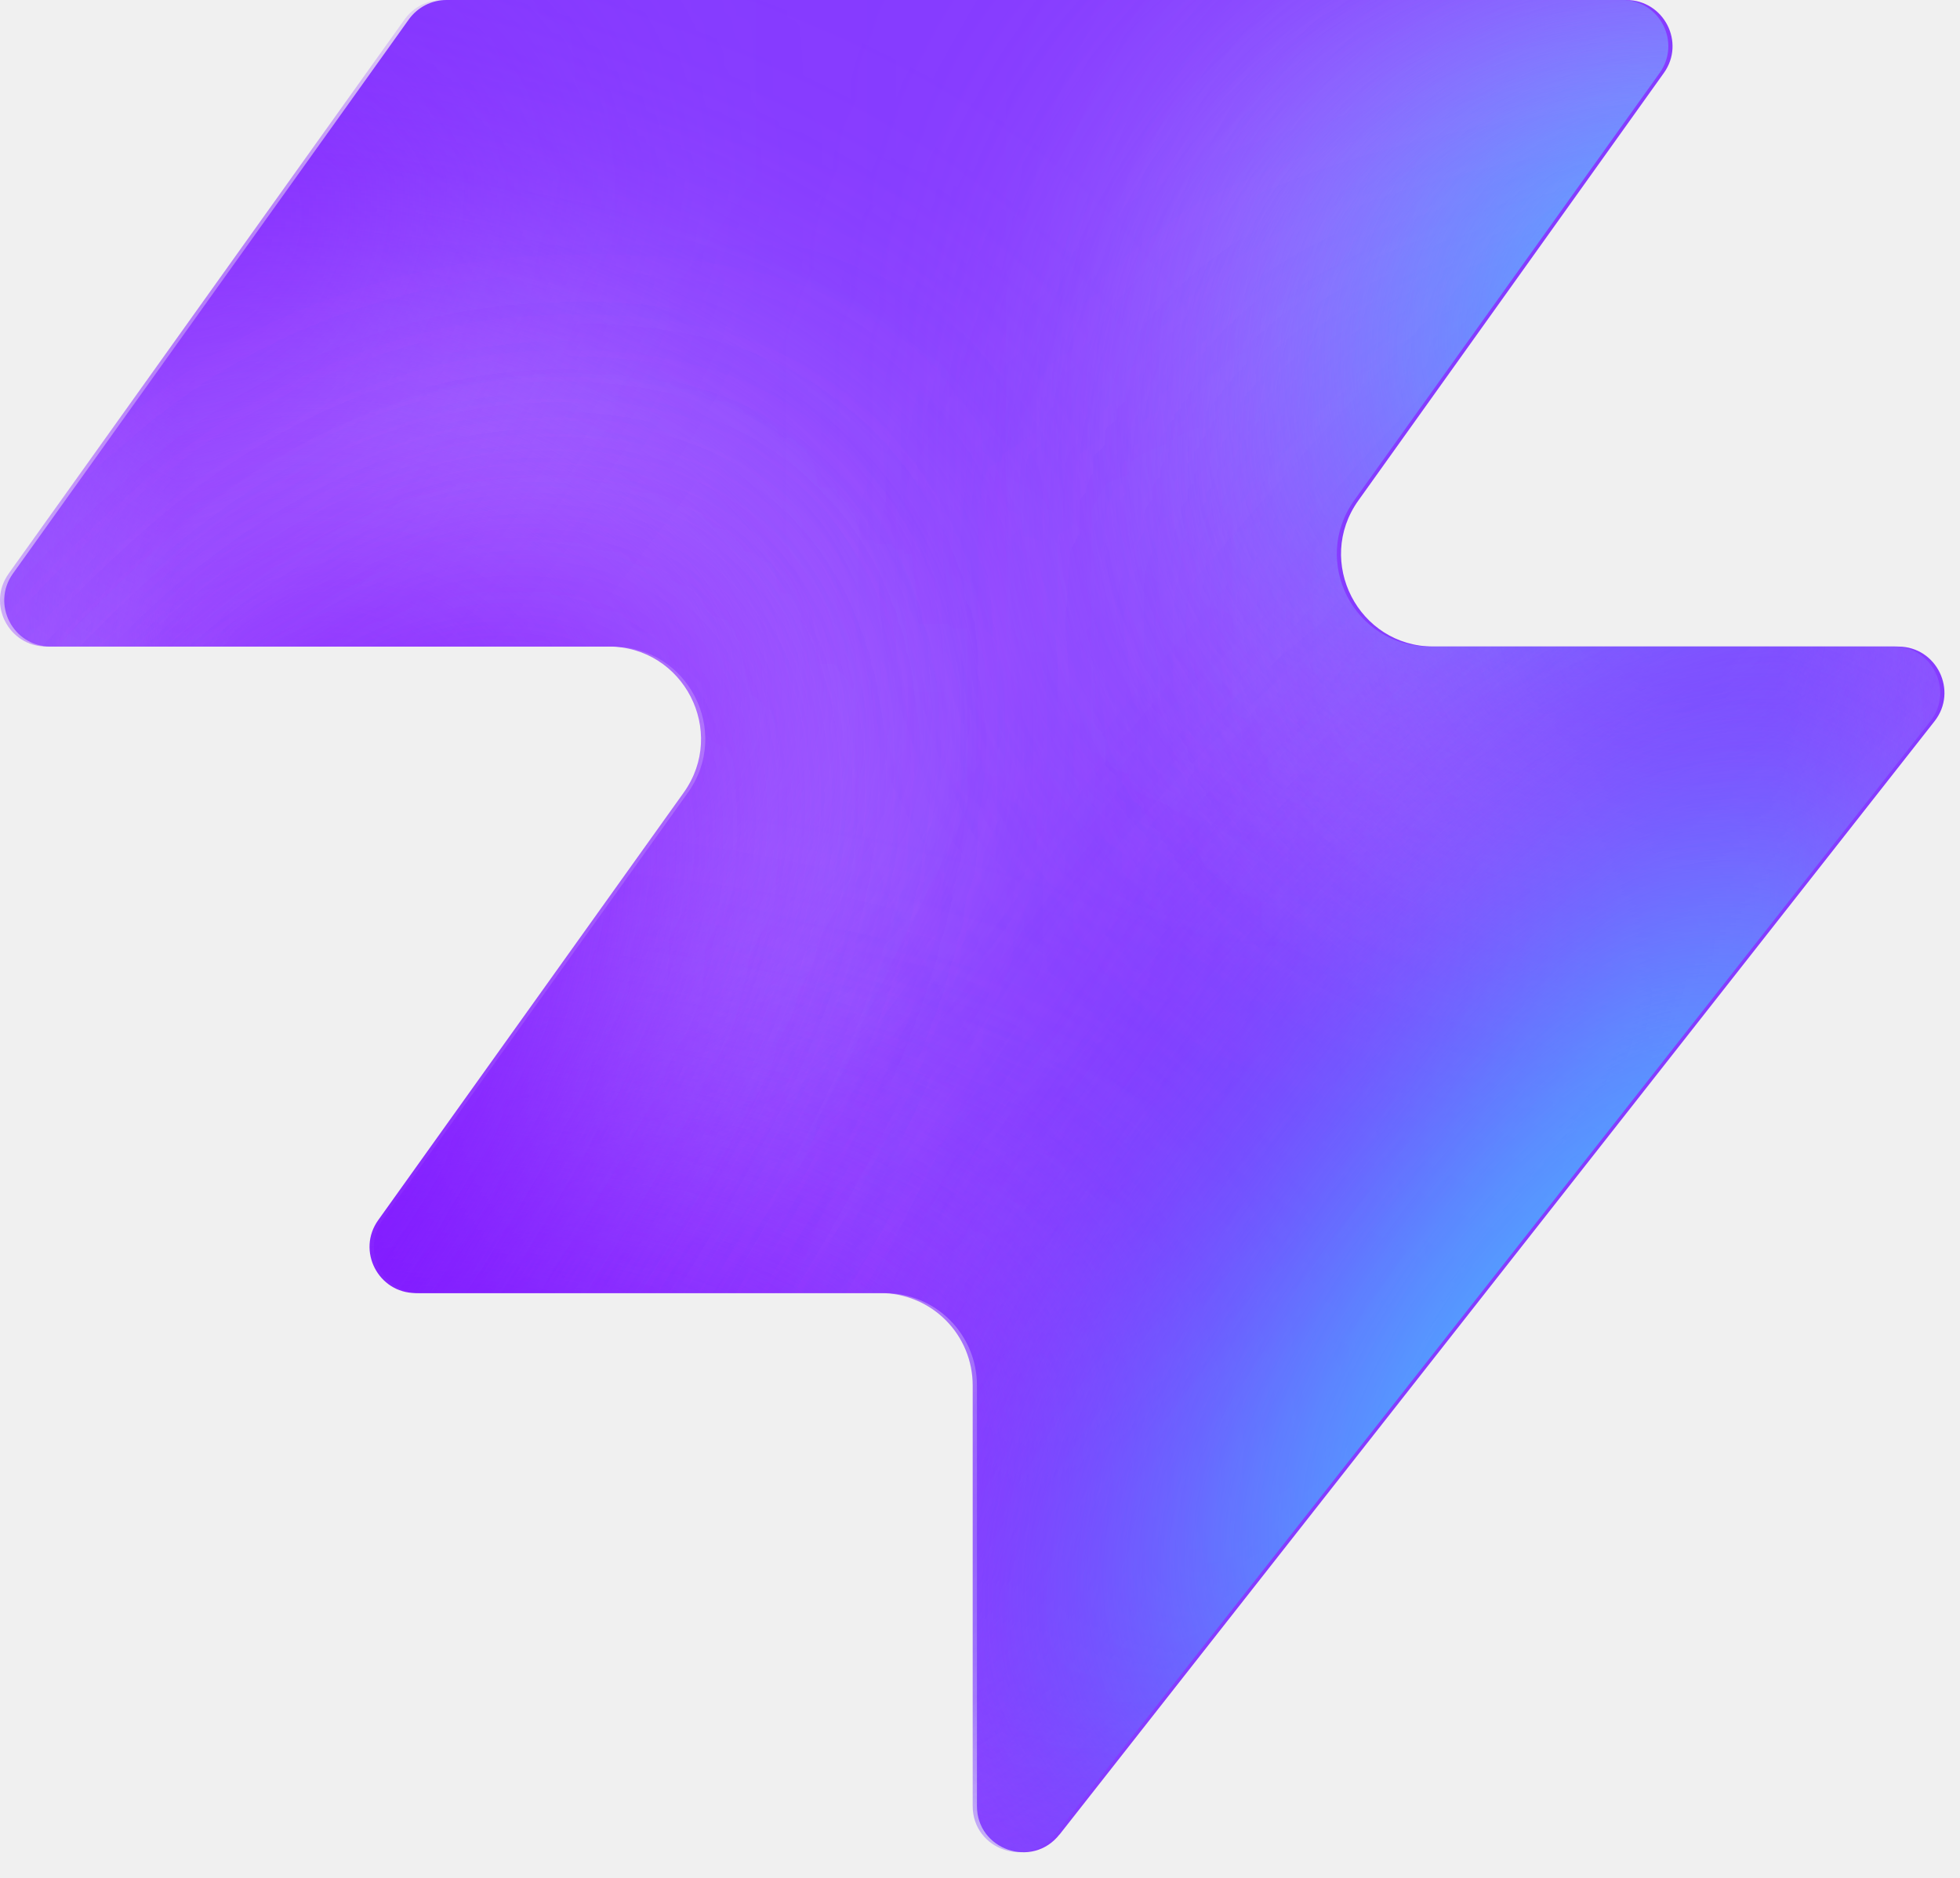
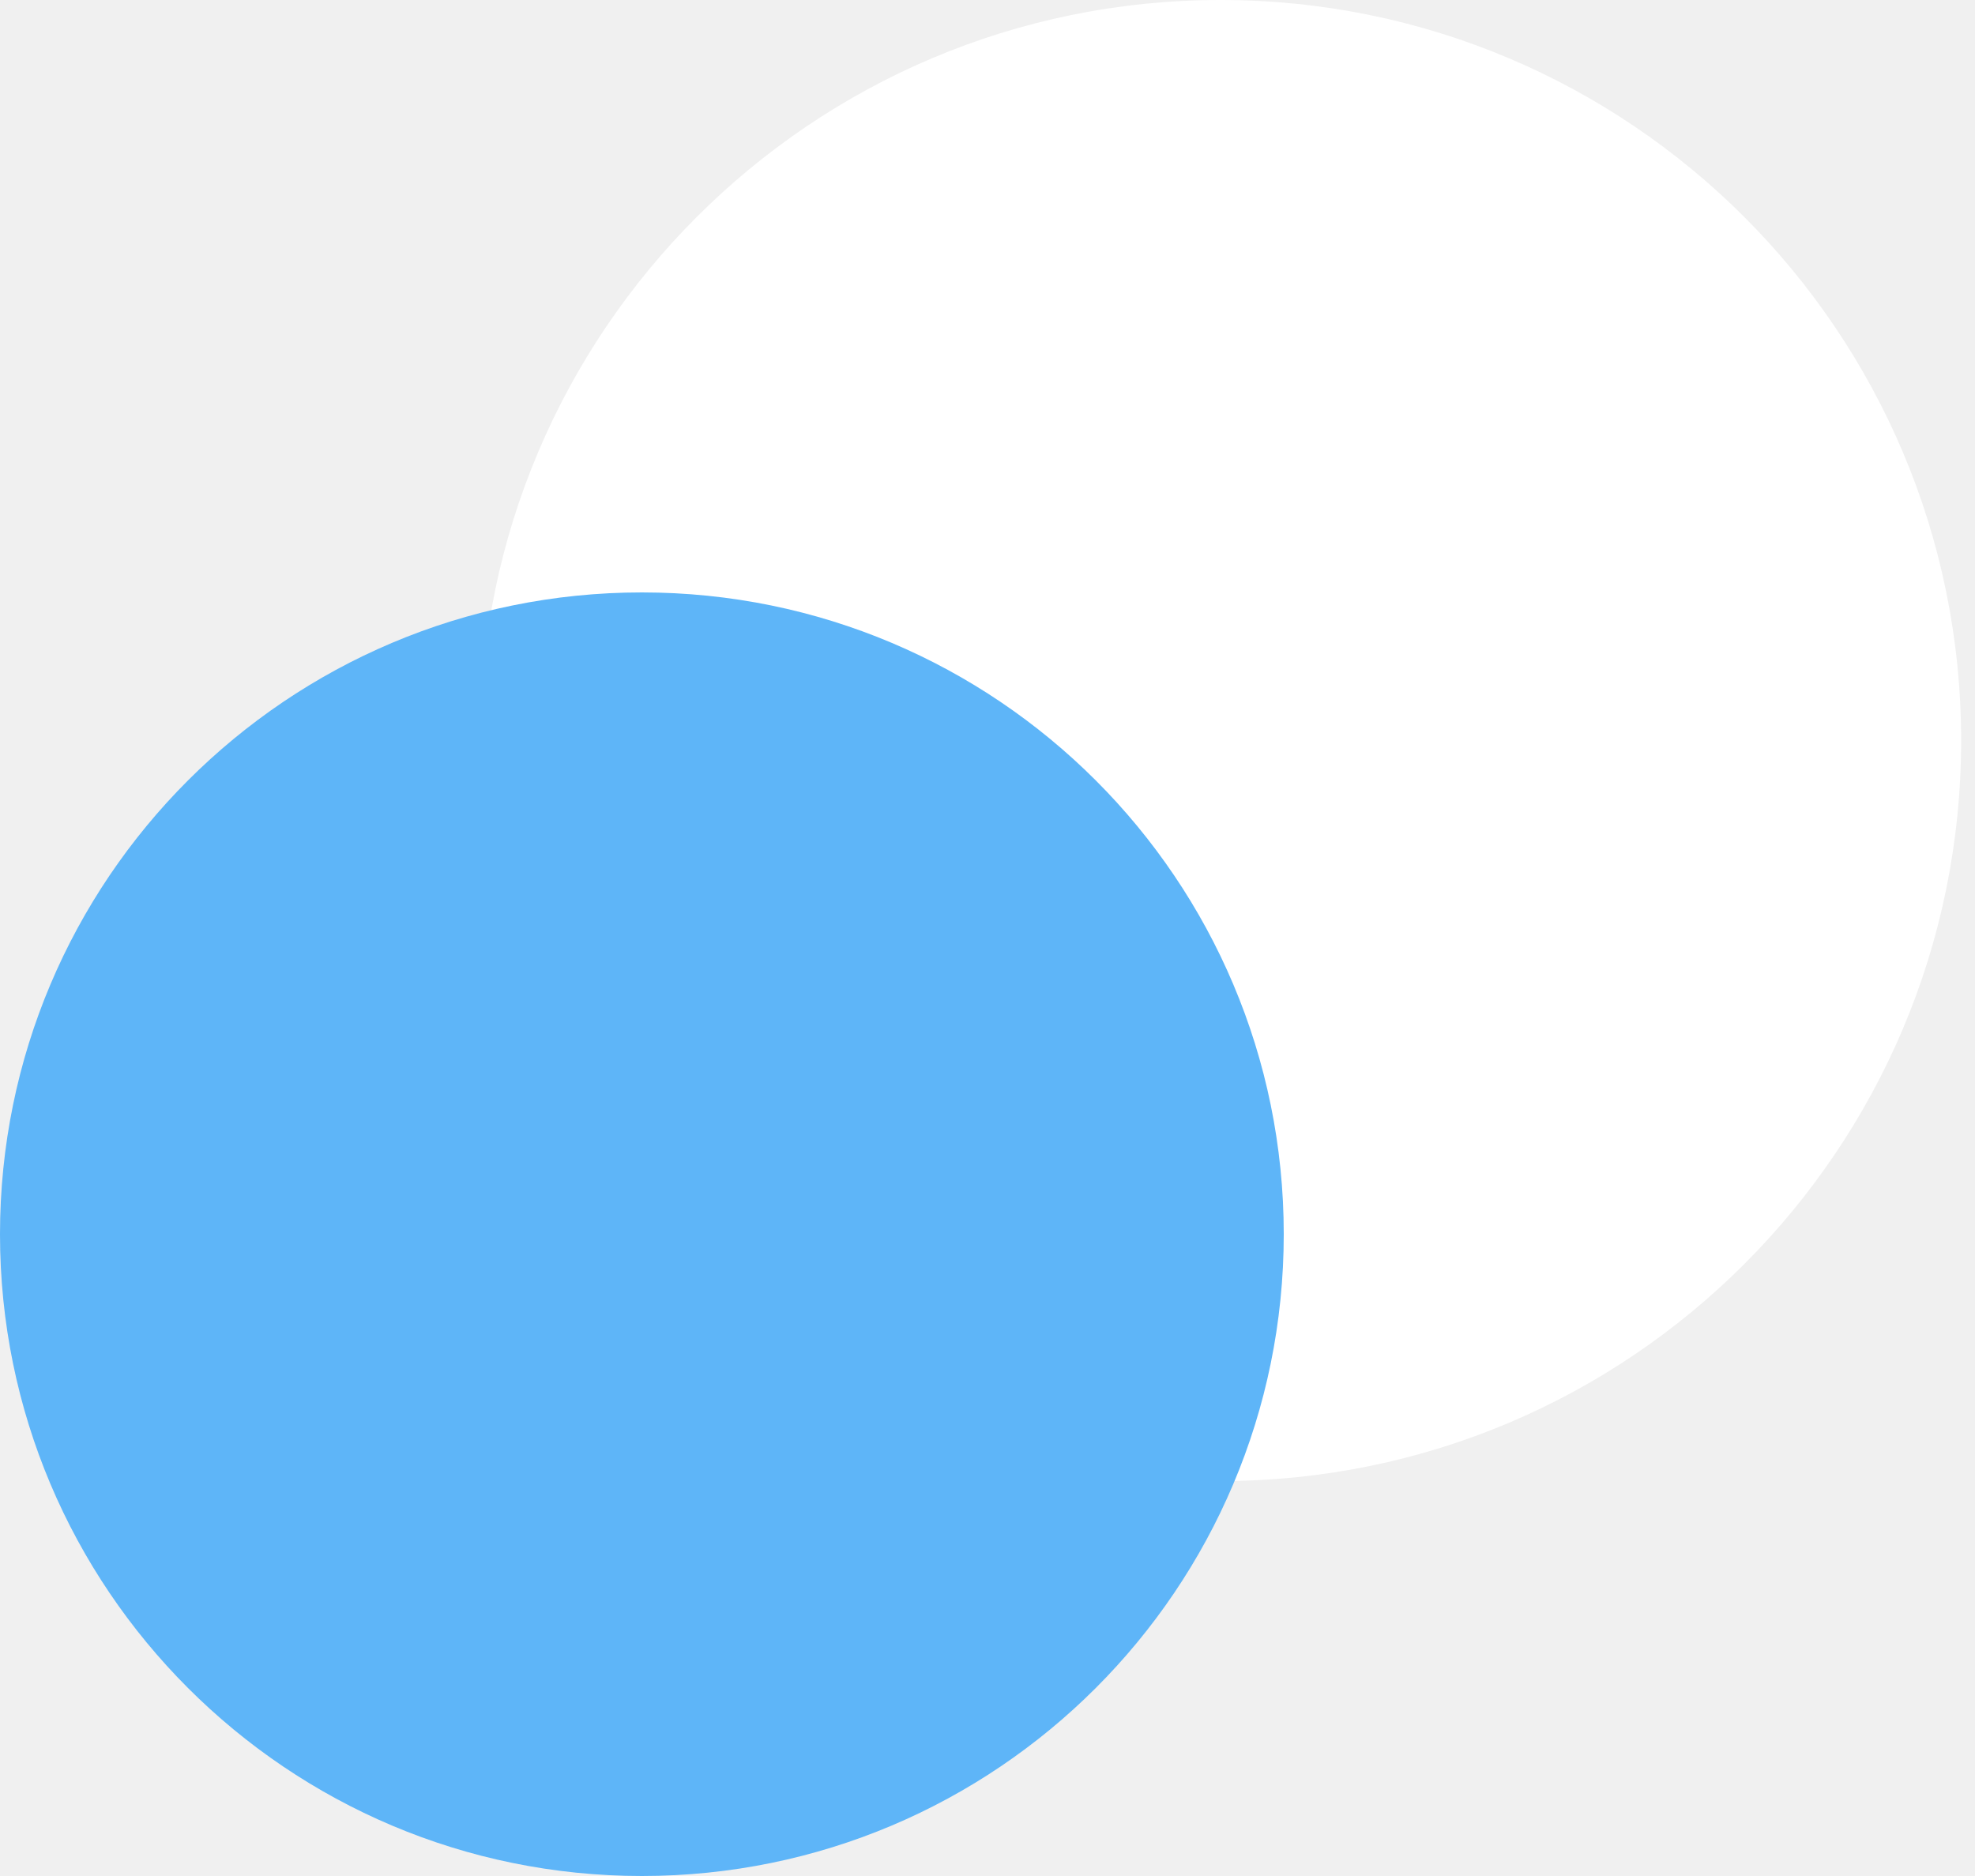
- <svg xmlns="http://www.w3.org/2000/svg" width="48" height="46" fill="none" viewBox="0 0 48 46">
-   <path fill="#863bff" d="M25.946 44.938c-.664.845-2.021.375-2.021-.698V33.937a2.26 2.26 0 0 0-2.262-2.262H10.287c-.92 0-1.456-1.04-.92-1.788l7.48-10.471c1.07-1.497 0-3.578-1.842-3.578H1.237c-.92 0-1.456-1.04-.92-1.788L10.013.474c.214-.297.556-.474.92-.474h28.894c.92 0 1.456 1.04.92 1.788l-7.48 10.471c-1.07 1.498 0 3.579 1.842 3.579h11.377c.943 0 1.473 1.088.89 1.83L25.947 44.94z" style="fill:#863bff;fill:color(display-p3 .525 .23 1);fill-opacity:1" />
-   <mask id="a" width="48" height="46" x="0" y="0" maskUnits="userSpaceOnUse" style="mask-type:alpha">
-     <path fill="#000" d="M25.842 44.938c-.664.844-2.021.375-2.021-.698V33.937a2.26 2.26 0 0 0-2.262-2.262H10.183c-.92 0-1.456-1.04-.92-1.788l7.48-10.471c1.07-1.498 0-3.579-1.842-3.579H1.133c-.92 0-1.456-1.04-.92-1.787L9.91.473c.214-.297.556-.474.92-.474h28.894c.92 0 1.456 1.04.92 1.788l-7.48 10.471c-1.07 1.498 0 3.578 1.842 3.578h11.377c.943 0 1.473 1.088.89 1.832L25.843 44.94z" style="fill:#000;fill-opacity:1" />
-   </mask>
-   <g mask="url(#a)">
-     <g filter="url(#b)">
-       <ellipse cx="5.508" cy="14.704" fill="#ede6ff" rx="5.508" ry="14.704" style="fill:#ede6ff;fill:color(display-p3 .927 .903 1);fill-opacity:1" transform="matrix(.00324 1 1 -.00324 -4.47 31.516)" />
-     </g>
-     <g filter="url(#c)">
-       <ellipse cx="10.399" cy="29.851" fill="#ede6ff" rx="10.399" ry="29.851" style="fill:#ede6ff;fill:color(display-p3 .927 .903 1);fill-opacity:1" transform="matrix(.00324 1 1 -.00324 -39.328 7.883)" />
-     </g>
-     <g filter="url(#d)">
-       <ellipse cx="5.508" cy="30.487" fill="#7e14ff" rx="5.508" ry="30.487" style="fill:#7e14ff;fill:color(display-p3 .492 .077 1);fill-opacity:1" transform="rotate(89.814 -25.913 -14.639)scale(1 -1)" />
-     </g>
-     <g filter="url(#e)">
-       <ellipse cx="5.508" cy="30.599" fill="#7e14ff" rx="5.508" ry="30.599" style="fill:#7e14ff;fill:color(display-p3 .492 .077 1);fill-opacity:1" transform="rotate(89.814 -32.644 -3.334)scale(1 -1)" />
-     </g>
-     <g filter="url(#f)">
-       <ellipse cx="5.508" cy="30.599" fill="#7e14ff" rx="5.508" ry="30.599" style="fill:#7e14ff;fill:color(display-p3 .492 .077 1);fill-opacity:1" transform="matrix(.00324 1 1 -.00324 -34.34 30.47)" />
-     </g>
-     <g filter="url(#g)">
-       <ellipse cx="14.072" cy="22.078" fill="#ede6ff" rx="14.072" ry="22.078" style="fill:#ede6ff;fill:color(display-p3 .927 .903 1);fill-opacity:1" transform="rotate(93.35 24.506 48.493)scale(-1 1)" />
-     </g>
-     <g filter="url(#h)">
-       <ellipse cx="3.47" cy="21.501" fill="#7e14ff" rx="3.47" ry="21.501" style="fill:#7e14ff;fill:color(display-p3 .492 .077 1);fill-opacity:1" transform="rotate(89.009 28.708 47.59)scale(-1 1)" />
-     </g>
-     <g filter="url(#i)">
-       <ellipse cx="3.47" cy="21.501" fill="#7e14ff" rx="3.47" ry="21.501" style="fill:#7e14ff;fill:color(display-p3 .492 .077 1);fill-opacity:1" transform="rotate(89.009 28.708 47.59)scale(-1 1)" />
-     </g>
-     <g filter="url(#j)">
-       <ellipse cx=".387" cy="8.972" fill="#7e14ff" rx="4.407" ry="29.108" style="fill:#7e14ff;fill:color(display-p3 .492 .077 1);fill-opacity:1" transform="rotate(39.51 .387 8.972)" />
-     </g>
-     <g filter="url(#k)">
-       <ellipse cx="47.523" cy="-6.092" fill="#7e14ff" rx="4.407" ry="29.108" style="fill:#7e14ff;fill:color(display-p3 .492 .077 1);fill-opacity:1" transform="rotate(37.892 47.523 -6.092)" />
-     </g>
-     <g filter="url(#l)">
-       <ellipse cx="41.412" cy="6.333" fill="#47bfff" rx="5.971" ry="9.665" style="fill:#47bfff;fill:color(display-p3 .28 .748 1);fill-opacity:1" transform="rotate(37.892 41.412 6.333)" />
-     </g>
-     <g filter="url(#m)">
-       <ellipse cx="-1.879" cy="38.332" fill="#7e14ff" rx="4.407" ry="29.108" style="fill:#7e14ff;fill:color(display-p3 .492 .077 1);fill-opacity:1" transform="rotate(37.892 -1.88 38.332)" />
-     </g>
-     <g filter="url(#n)">
-       <ellipse cx="-1.879" cy="38.332" fill="#7e14ff" rx="4.407" ry="29.108" style="fill:#7e14ff;fill:color(display-p3 .492 .077 1);fill-opacity:1" transform="rotate(37.892 -1.88 38.332)" />
-     </g>
-     <g filter="url(#o)">
-       <ellipse cx="35.651" cy="29.907" fill="#7e14ff" rx="4.407" ry="29.108" style="fill:#7e14ff;fill:color(display-p3 .492 .077 1);fill-opacity:1" transform="rotate(37.892 35.651 29.907)" />
-     </g>
-     <g filter="url(#p)">
-       <ellipse cx="38.418" cy="32.4" fill="#47bfff" rx="5.971" ry="15.297" style="fill:#47bfff;fill:color(display-p3 .28 .748 1);fill-opacity:1" transform="rotate(37.892 38.418 32.4)" />
-     </g>
-   </g>
-   <defs>
-     <filter id="b" width="60.045" height="41.654" x="-19.77" y="16.149" color-interpolation-filters="sRGB" filterUnits="userSpaceOnUse">
-       <feFlood flood-opacity="0" result="BackgroundImageFix" />
-       <feBlend in="SourceGraphic" in2="BackgroundImageFix" result="shape" />
-       <feGaussianBlur result="effect1_foregroundBlur_2002_17158" stdDeviation="7.659" />
-     </filter>
-     <filter id="c" width="90.34" height="51.437" x="-54.613" y="-7.533" color-interpolation-filters="sRGB" filterUnits="userSpaceOnUse">
-       <feFlood flood-opacity="0" result="BackgroundImageFix" />
-       <feBlend in="SourceGraphic" in2="BackgroundImageFix" result="shape" />
-       <feGaussianBlur result="effect1_foregroundBlur_2002_17158" stdDeviation="7.659" />
-     </filter>
-     <filter id="d" width="79.355" height="29.4" x="-49.64" y="2.03" color-interpolation-filters="sRGB" filterUnits="userSpaceOnUse">
-       <feFlood flood-opacity="0" result="BackgroundImageFix" />
-       <feBlend in="SourceGraphic" in2="BackgroundImageFix" result="shape" />
-       <feGaussianBlur result="effect1_foregroundBlur_2002_17158" stdDeviation="4.596" />
-     </filter>
-     <filter id="e" width="79.579" height="29.4" x="-45.045" y="20.029" color-interpolation-filters="sRGB" filterUnits="userSpaceOnUse">
-       <feFlood flood-opacity="0" result="BackgroundImageFix" />
-       <feBlend in="SourceGraphic" in2="BackgroundImageFix" result="shape" />
-       <feGaussianBlur result="effect1_foregroundBlur_2002_17158" stdDeviation="4.596" />
-     </filter>
-     <filter id="f" width="79.579" height="29.4" x="-43.513" y="21.178" color-interpolation-filters="sRGB" filterUnits="userSpaceOnUse">
-       <feFlood flood-opacity="0" result="BackgroundImageFix" />
-       <feBlend in="SourceGraphic" in2="BackgroundImageFix" result="shape" />
-       <feGaussianBlur result="effect1_foregroundBlur_2002_17158" stdDeviation="4.596" />
-     </filter>
-     <filter id="g" width="74.749" height="58.852" x="15.756" y="-17.901" color-interpolation-filters="sRGB" filterUnits="userSpaceOnUse">
-       <feFlood flood-opacity="0" result="BackgroundImageFix" />
-       <feBlend in="SourceGraphic" in2="BackgroundImageFix" result="shape" />
-       <feGaussianBlur result="effect1_foregroundBlur_2002_17158" stdDeviation="7.659" />
-     </filter>
-     <filter id="h" width="61.377" height="25.362" x="23.548" y="2.284" color-interpolation-filters="sRGB" filterUnits="userSpaceOnUse">
-       <feFlood flood-opacity="0" result="BackgroundImageFix" />
-       <feBlend in="SourceGraphic" in2="BackgroundImageFix" result="shape" />
-       <feGaussianBlur result="effect1_foregroundBlur_2002_17158" stdDeviation="4.596" />
-     </filter>
-     <filter id="i" width="61.377" height="25.362" x="23.548" y="2.284" color-interpolation-filters="sRGB" filterUnits="userSpaceOnUse">
-       <feFlood flood-opacity="0" result="BackgroundImageFix" />
-       <feBlend in="SourceGraphic" in2="BackgroundImageFix" result="shape" />
-       <feGaussianBlur result="effect1_foregroundBlur_2002_17158" stdDeviation="4.596" />
-     </filter>
-     <filter id="j" width="56.045" height="63.649" x="-27.636" y="-22.853" color-interpolation-filters="sRGB" filterUnits="userSpaceOnUse">
-       <feFlood flood-opacity="0" result="BackgroundImageFix" />
-       <feBlend in="SourceGraphic" in2="BackgroundImageFix" result="shape" />
-       <feGaussianBlur result="effect1_foregroundBlur_2002_17158" stdDeviation="4.596" />
-     </filter>
-     <filter id="k" width="54.814" height="64.646" x="20.116" y="-38.415" color-interpolation-filters="sRGB" filterUnits="userSpaceOnUse">
-       <feFlood flood-opacity="0" result="BackgroundImageFix" />
-       <feBlend in="SourceGraphic" in2="BackgroundImageFix" result="shape" />
-       <feGaussianBlur result="effect1_foregroundBlur_2002_17158" stdDeviation="4.596" />
-     </filter>
-     <filter id="l" width="33.541" height="35.313" x="24.641" y="-11.323" color-interpolation-filters="sRGB" filterUnits="userSpaceOnUse">
-       <feFlood flood-opacity="0" result="BackgroundImageFix" />
-       <feBlend in="SourceGraphic" in2="BackgroundImageFix" result="shape" />
-       <feGaussianBlur result="effect1_foregroundBlur_2002_17158" stdDeviation="4.596" />
-     </filter>
-     <filter id="m" width="54.814" height="64.646" x="-29.286" y="6.009" color-interpolation-filters="sRGB" filterUnits="userSpaceOnUse">
-       <feFlood flood-opacity="0" result="BackgroundImageFix" />
-       <feBlend in="SourceGraphic" in2="BackgroundImageFix" result="shape" />
-       <feGaussianBlur result="effect1_foregroundBlur_2002_17158" stdDeviation="4.596" />
-     </filter>
-     <filter id="n" width="54.814" height="64.646" x="-29.286" y="6.009" color-interpolation-filters="sRGB" filterUnits="userSpaceOnUse">
-       <feFlood flood-opacity="0" result="BackgroundImageFix" />
-       <feBlend in="SourceGraphic" in2="BackgroundImageFix" result="shape" />
-       <feGaussianBlur result="effect1_foregroundBlur_2002_17158" stdDeviation="4.596" />
-     </filter>
-     <filter id="o" width="54.814" height="64.646" x="8.244" y="-2.416" color-interpolation-filters="sRGB" filterUnits="userSpaceOnUse">
-       <feFlood flood-opacity="0" result="BackgroundImageFix" />
-       <feBlend in="SourceGraphic" in2="BackgroundImageFix" result="shape" />
-       <feGaussianBlur result="effect1_foregroundBlur_2002_17158" stdDeviation="4.596" />
-     </filter>
-     <filter id="p" width="39.409" height="43.623" x="18.713" y="10.588" color-interpolation-filters="sRGB" filterUnits="userSpaceOnUse">
-       <feFlood flood-opacity="0" result="BackgroundImageFix" />
-       <feBlend in="SourceGraphic" in2="BackgroundImageFix" result="shape" />
-       <feGaussianBlur result="effect1_foregroundBlur_2002_17158" stdDeviation="4.596" />
-     </filter>
-   </defs>
+ <svg xmlns="http://www.w3.org/2000/svg" width="40" height="38" viewBox="0 0 40 38" fill="none">
+   <circle cx="24.719" cy="15" r="15" fill="white" />
+   <circle cx="13" cy="25" r="13" fill="#5EB5F8" />
</svg>
